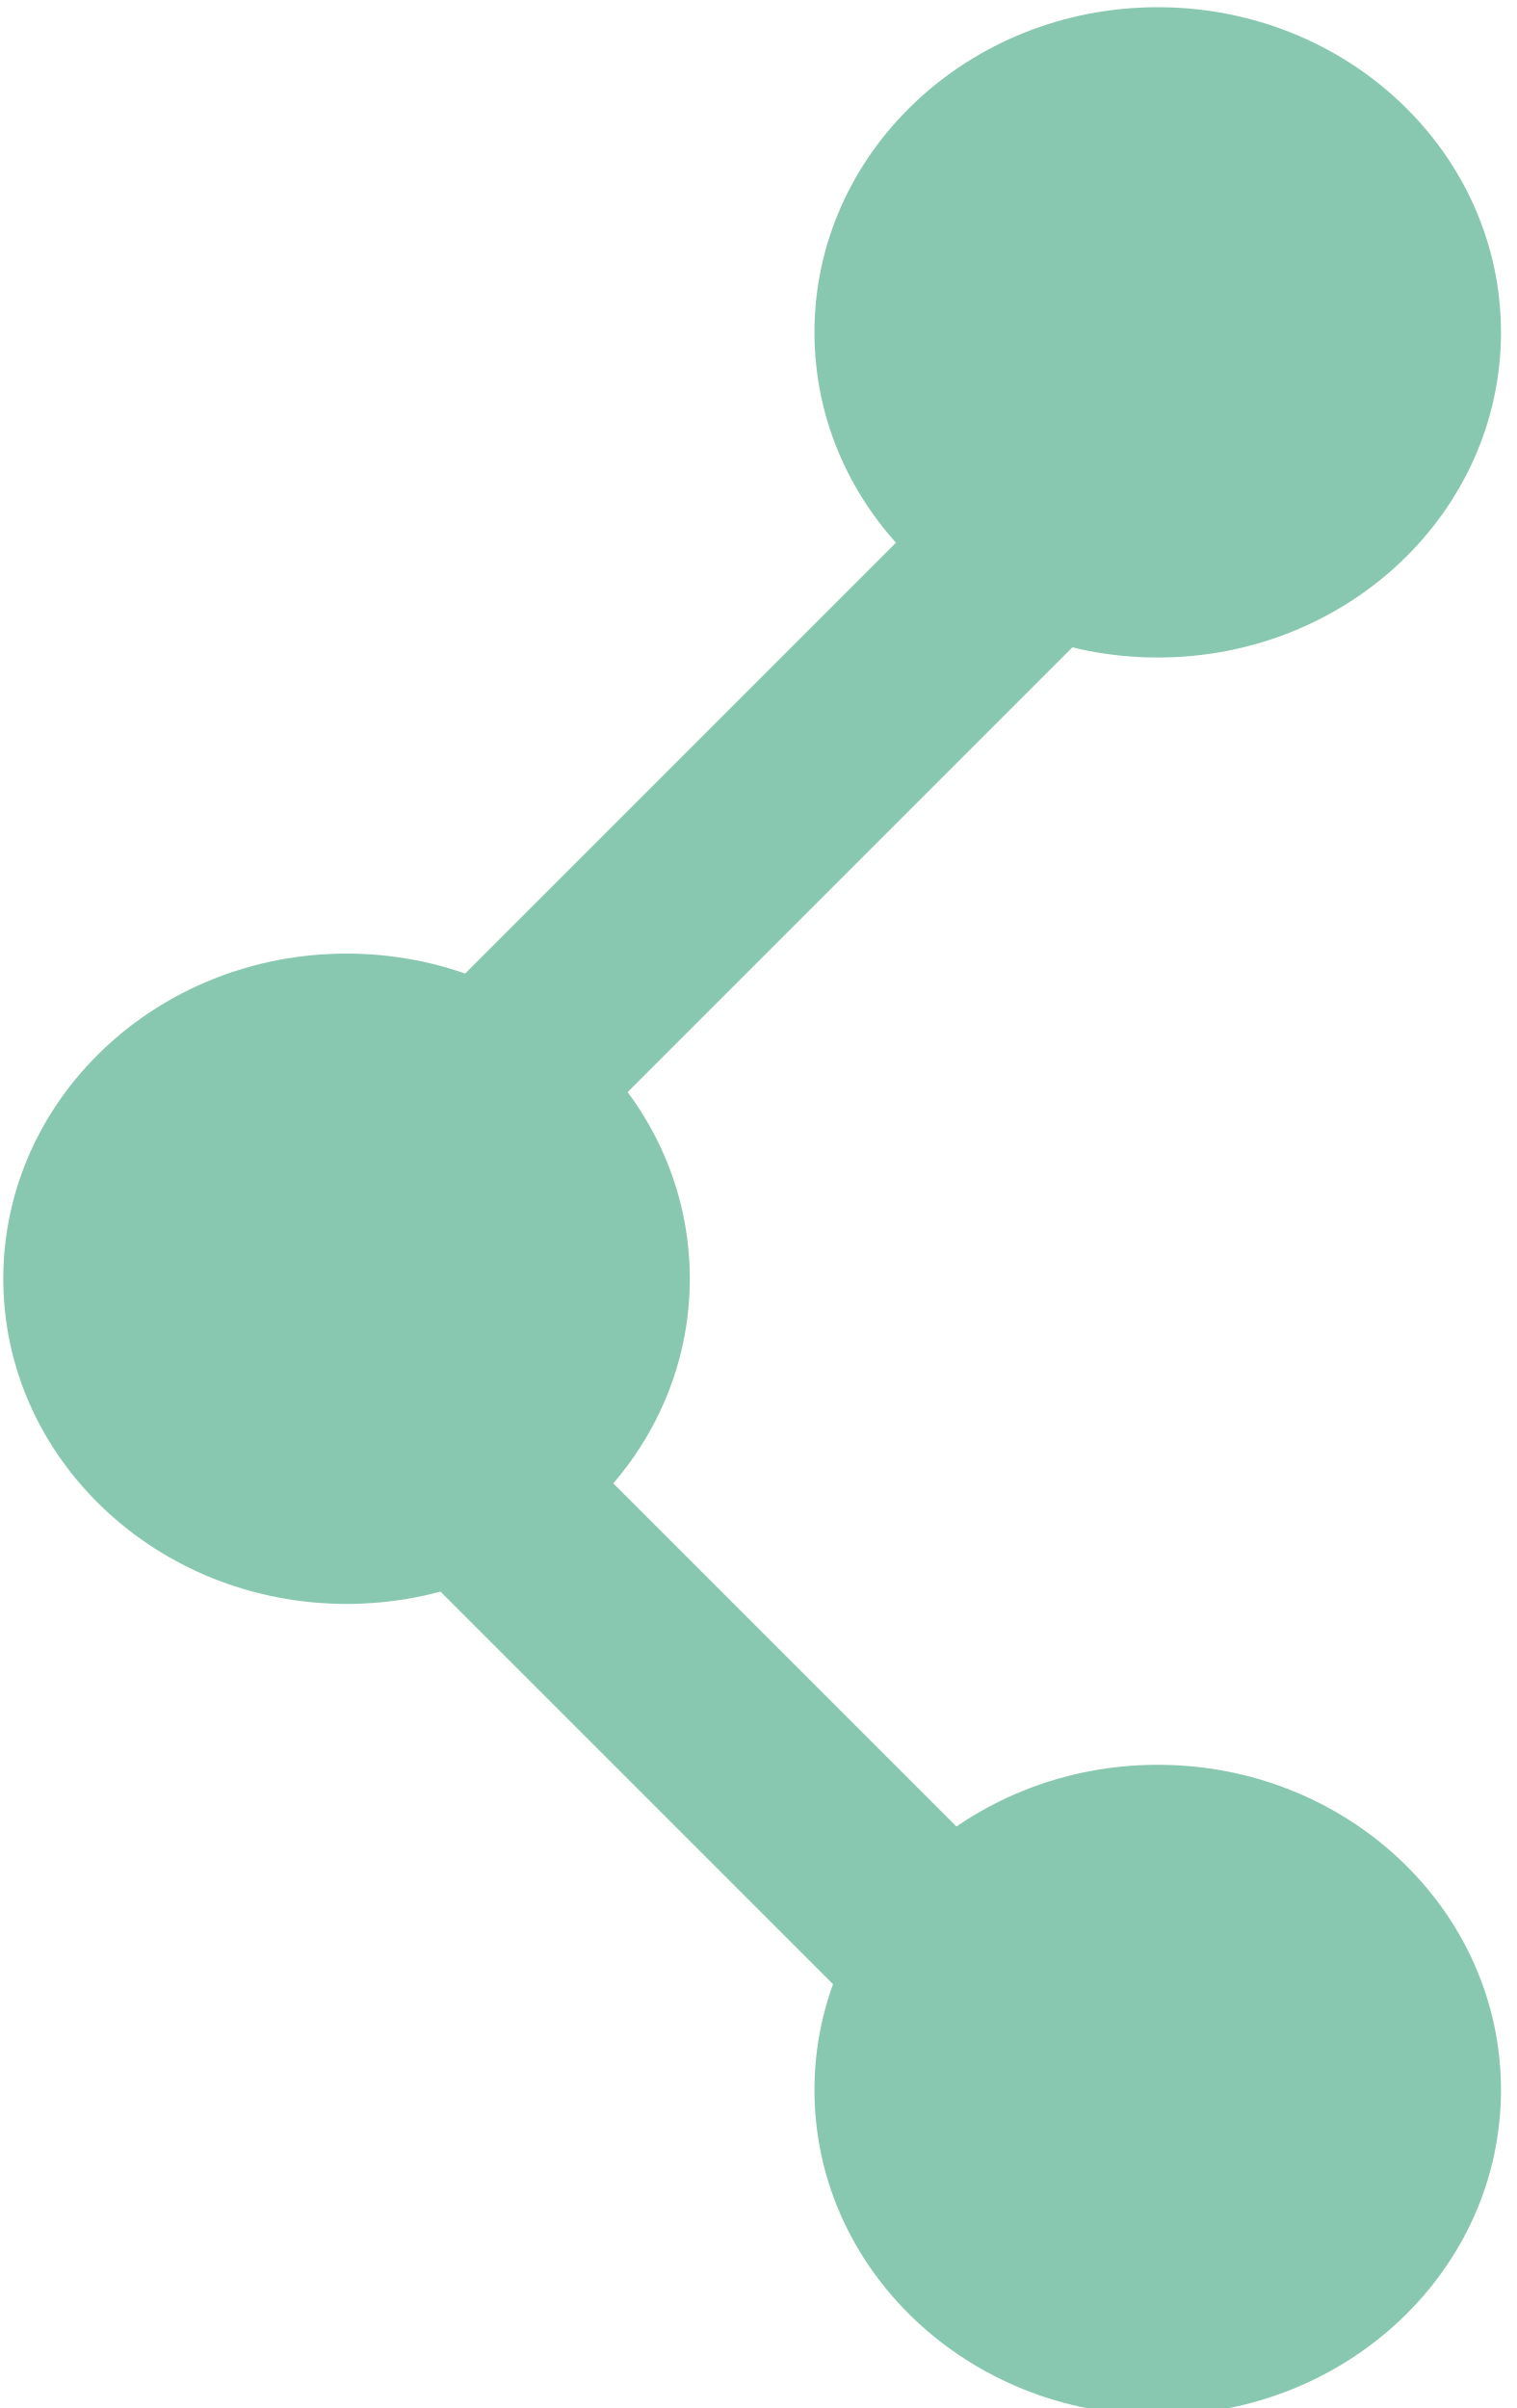
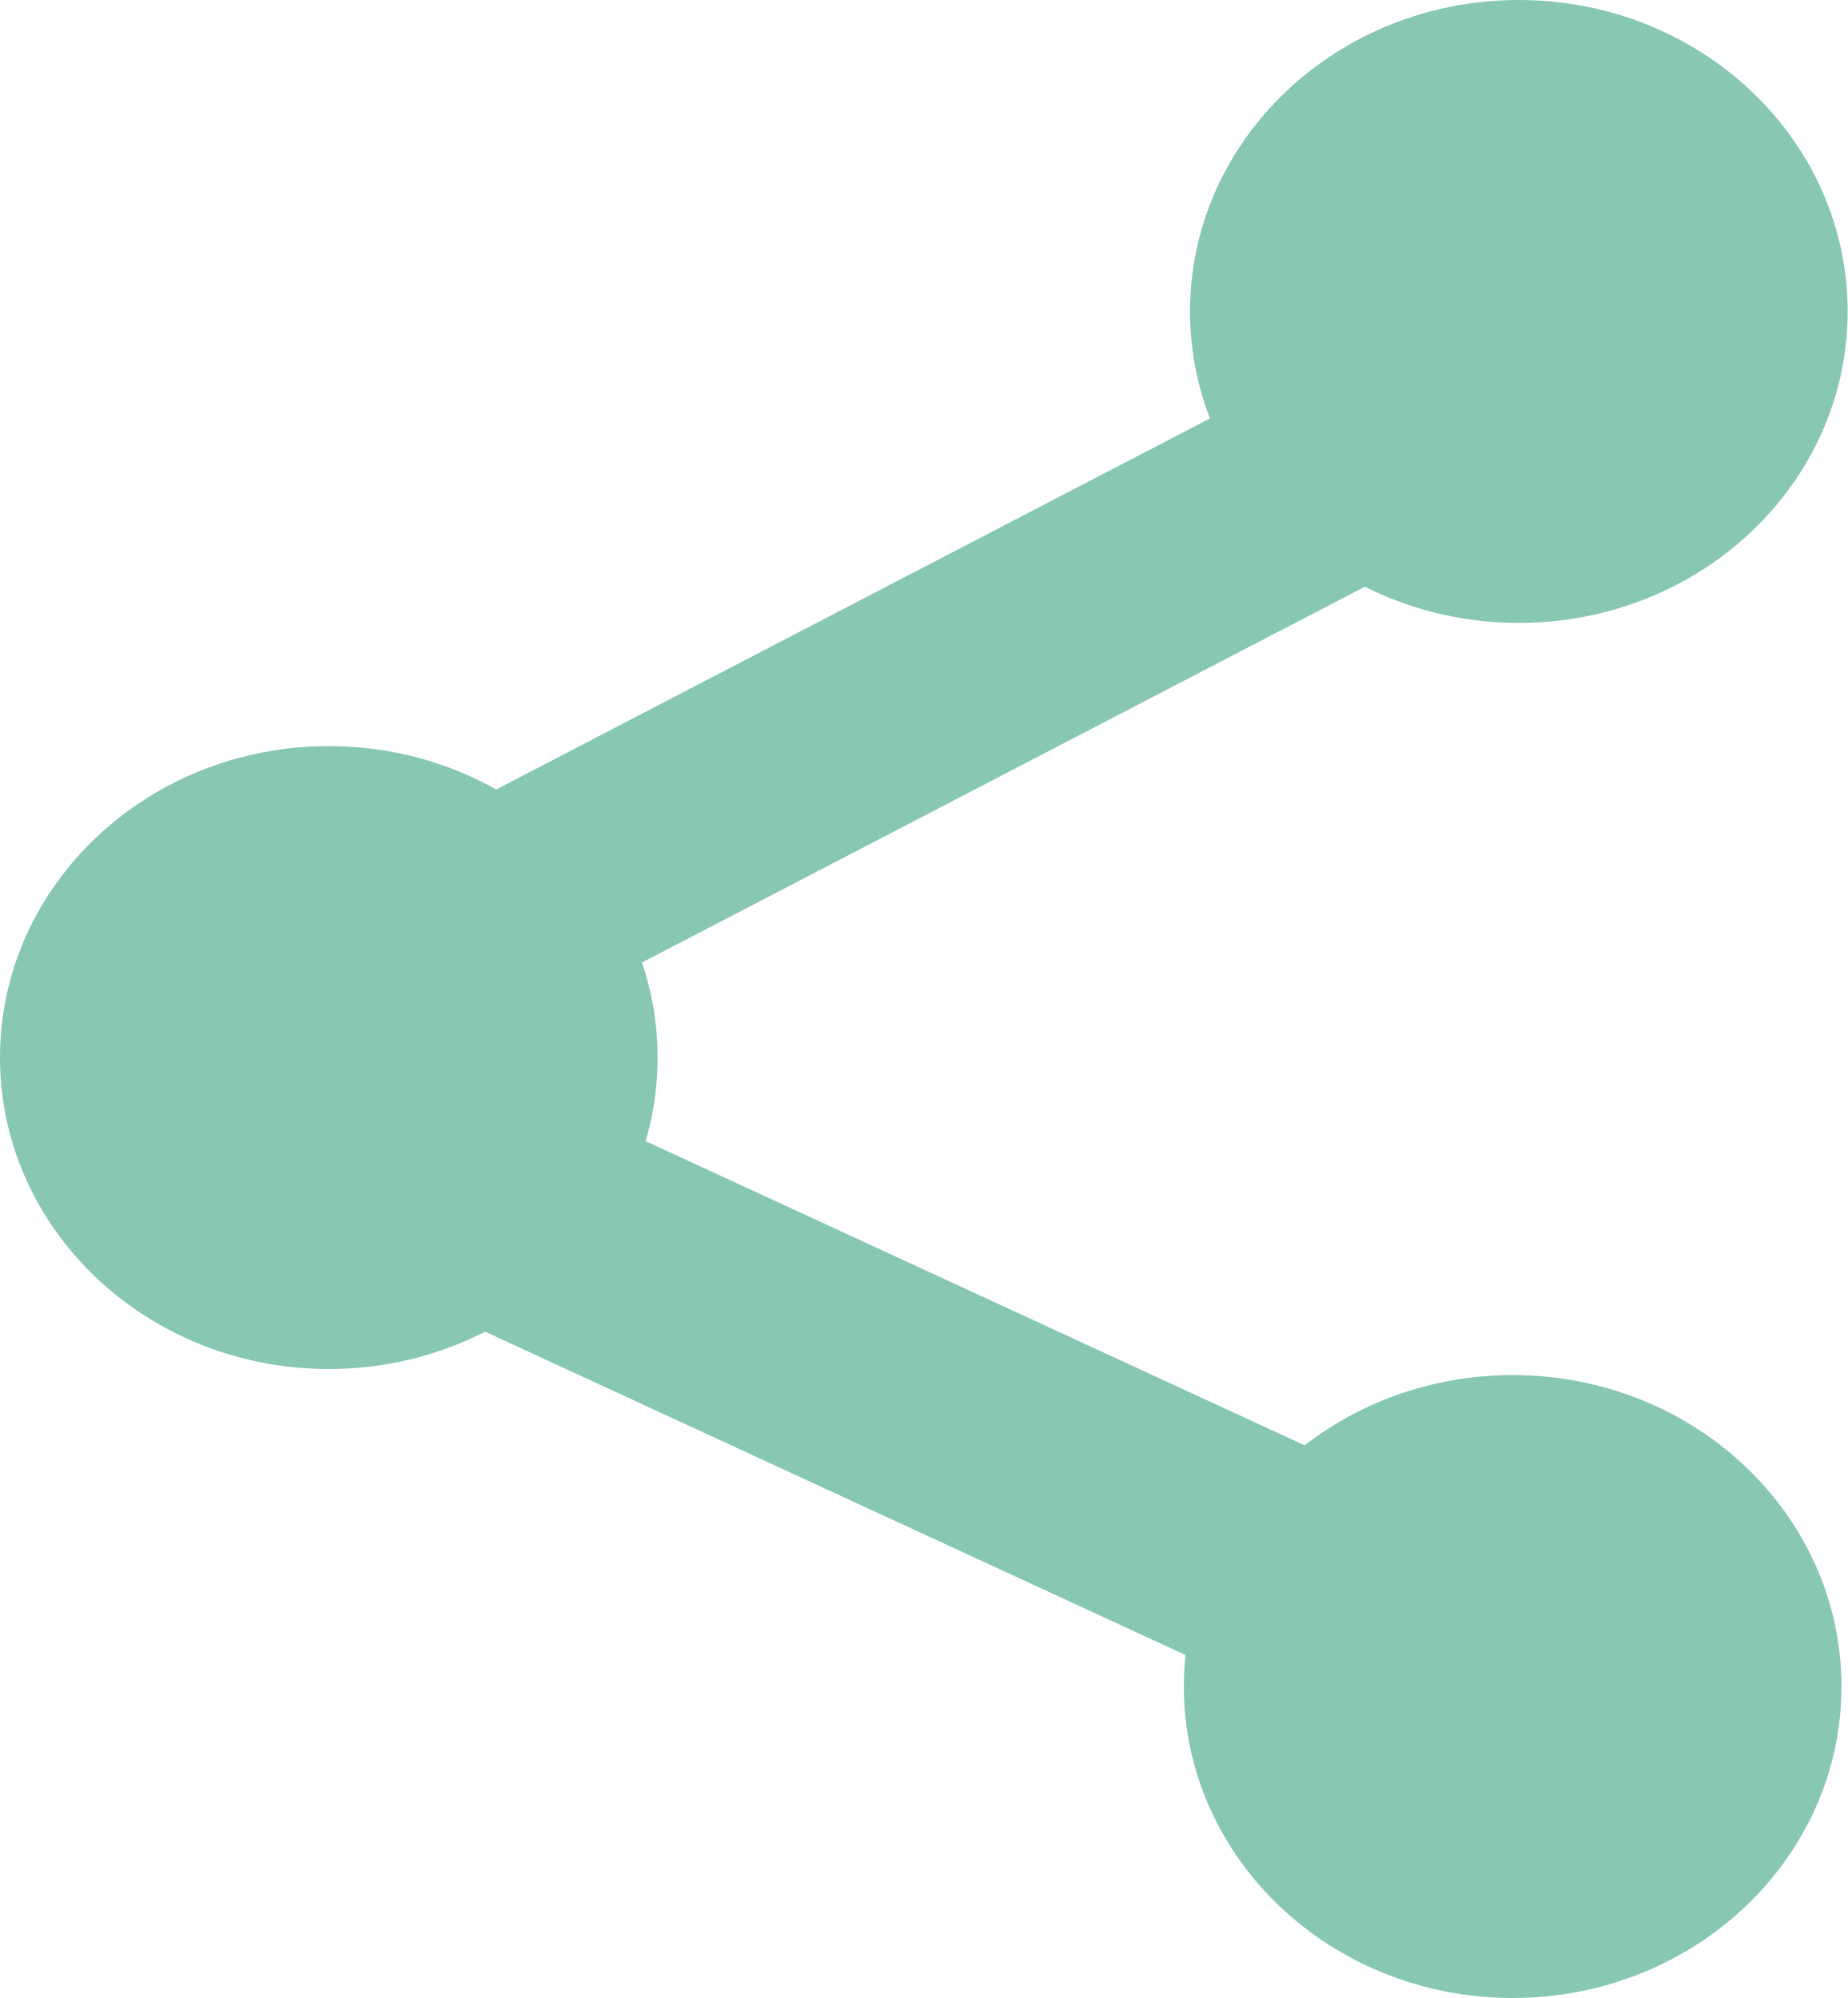
- <svg xmlns="http://www.w3.org/2000/svg" width="63mm" height="100mm" viewBox="0 0 63 100" version="1.1" id="svg8">
+ <svg xmlns="http://www.w3.org/2000/svg" width="80.106mm" height="86.637mm" viewBox="0 0 80.106 86.637" version="1.1" id="svg8">
  <defs id="defs2" />
-   <g id="layer1" transform="translate(0,-197)">
-     <g id="g3778" transform="matrix(5.61458,0,0,5.61458,-168.301,-1106.35)" style="fill:#88c8b0;fill-opacity:1">
-       <ellipse style="stroke-width:0.265;fill:#88c8b0;fill-opacity:1" ry="2.405" rx="2.539" cy="241.595" cx="32.539" id="path30" />
-       <ellipse style="stroke-width:0.265;fill:#88c8b0;fill-opacity:1" ry="2.405" rx="2.539" cy="234.595" cx="38.539" id="path30-1" />
-       <ellipse style="stroke-width:0.265;fill:#88c8b0;fill-opacity:1" ry="2.405" rx="2.539" cy="247.595" cx="38.539" id="path30-6" />
-       <rect transform="rotate(-45)" style="stroke-width:0.265;fill:#88c8b0;fill-opacity:1" y="194.833" x="-148.97" height="8.954" width="1.47" id="rect53" />
-       <rect transform="rotate(45)" style="stroke-width:0.265;fill:#88c8b0;fill-opacity:1" y="137.436" x="192.866" height="8.954" width="1.47" id="rect53-3" />
+   <g id="layer1" transform="translate(0.1308836,-197.0275)">
+     <g id="g32" transform="translate(-0.2672695,-7.216277)">
+       <ellipse style="fill:#88c8b0;fill-opacity:1;stroke-width:1.486" ry="13.505" rx="14.256" cy="250.102" cx="14.392" id="path30" />
+       <ellipse style="fill:#88c8b0;fill-opacity:1;stroke-width:1.486" ry="13.505" rx="14.256" cy="217.749" cx="65.987" id="path30-1" />
+       <ellipse style="fill:#88c8b0;fill-opacity:1;stroke-width:1.486" ry="13.505" rx="14.256" cy="277.375" cx="65.719" id="path30-6" />
+       <rect transform="matrix(0.3216809,-0.9468481,0.9079053,0.4191754,0,0)" style="fill:#88c8b0;fill-opacity:1;stroke-width:1.931" y="97.707" x="-230.256" height="66.926" width="10.477" id="rect53" />
+       <rect transform="matrix(0.5534374,0.8328908,-0.8872401,0.4613079,0,0)" style="fill:#88c8b0;fill-opacity:1;stroke-width:1.785" y="64.033" x="222.848" height="62.237" width="9.628" id="rect53-3" />
    </g>
  </g>
</svg>
